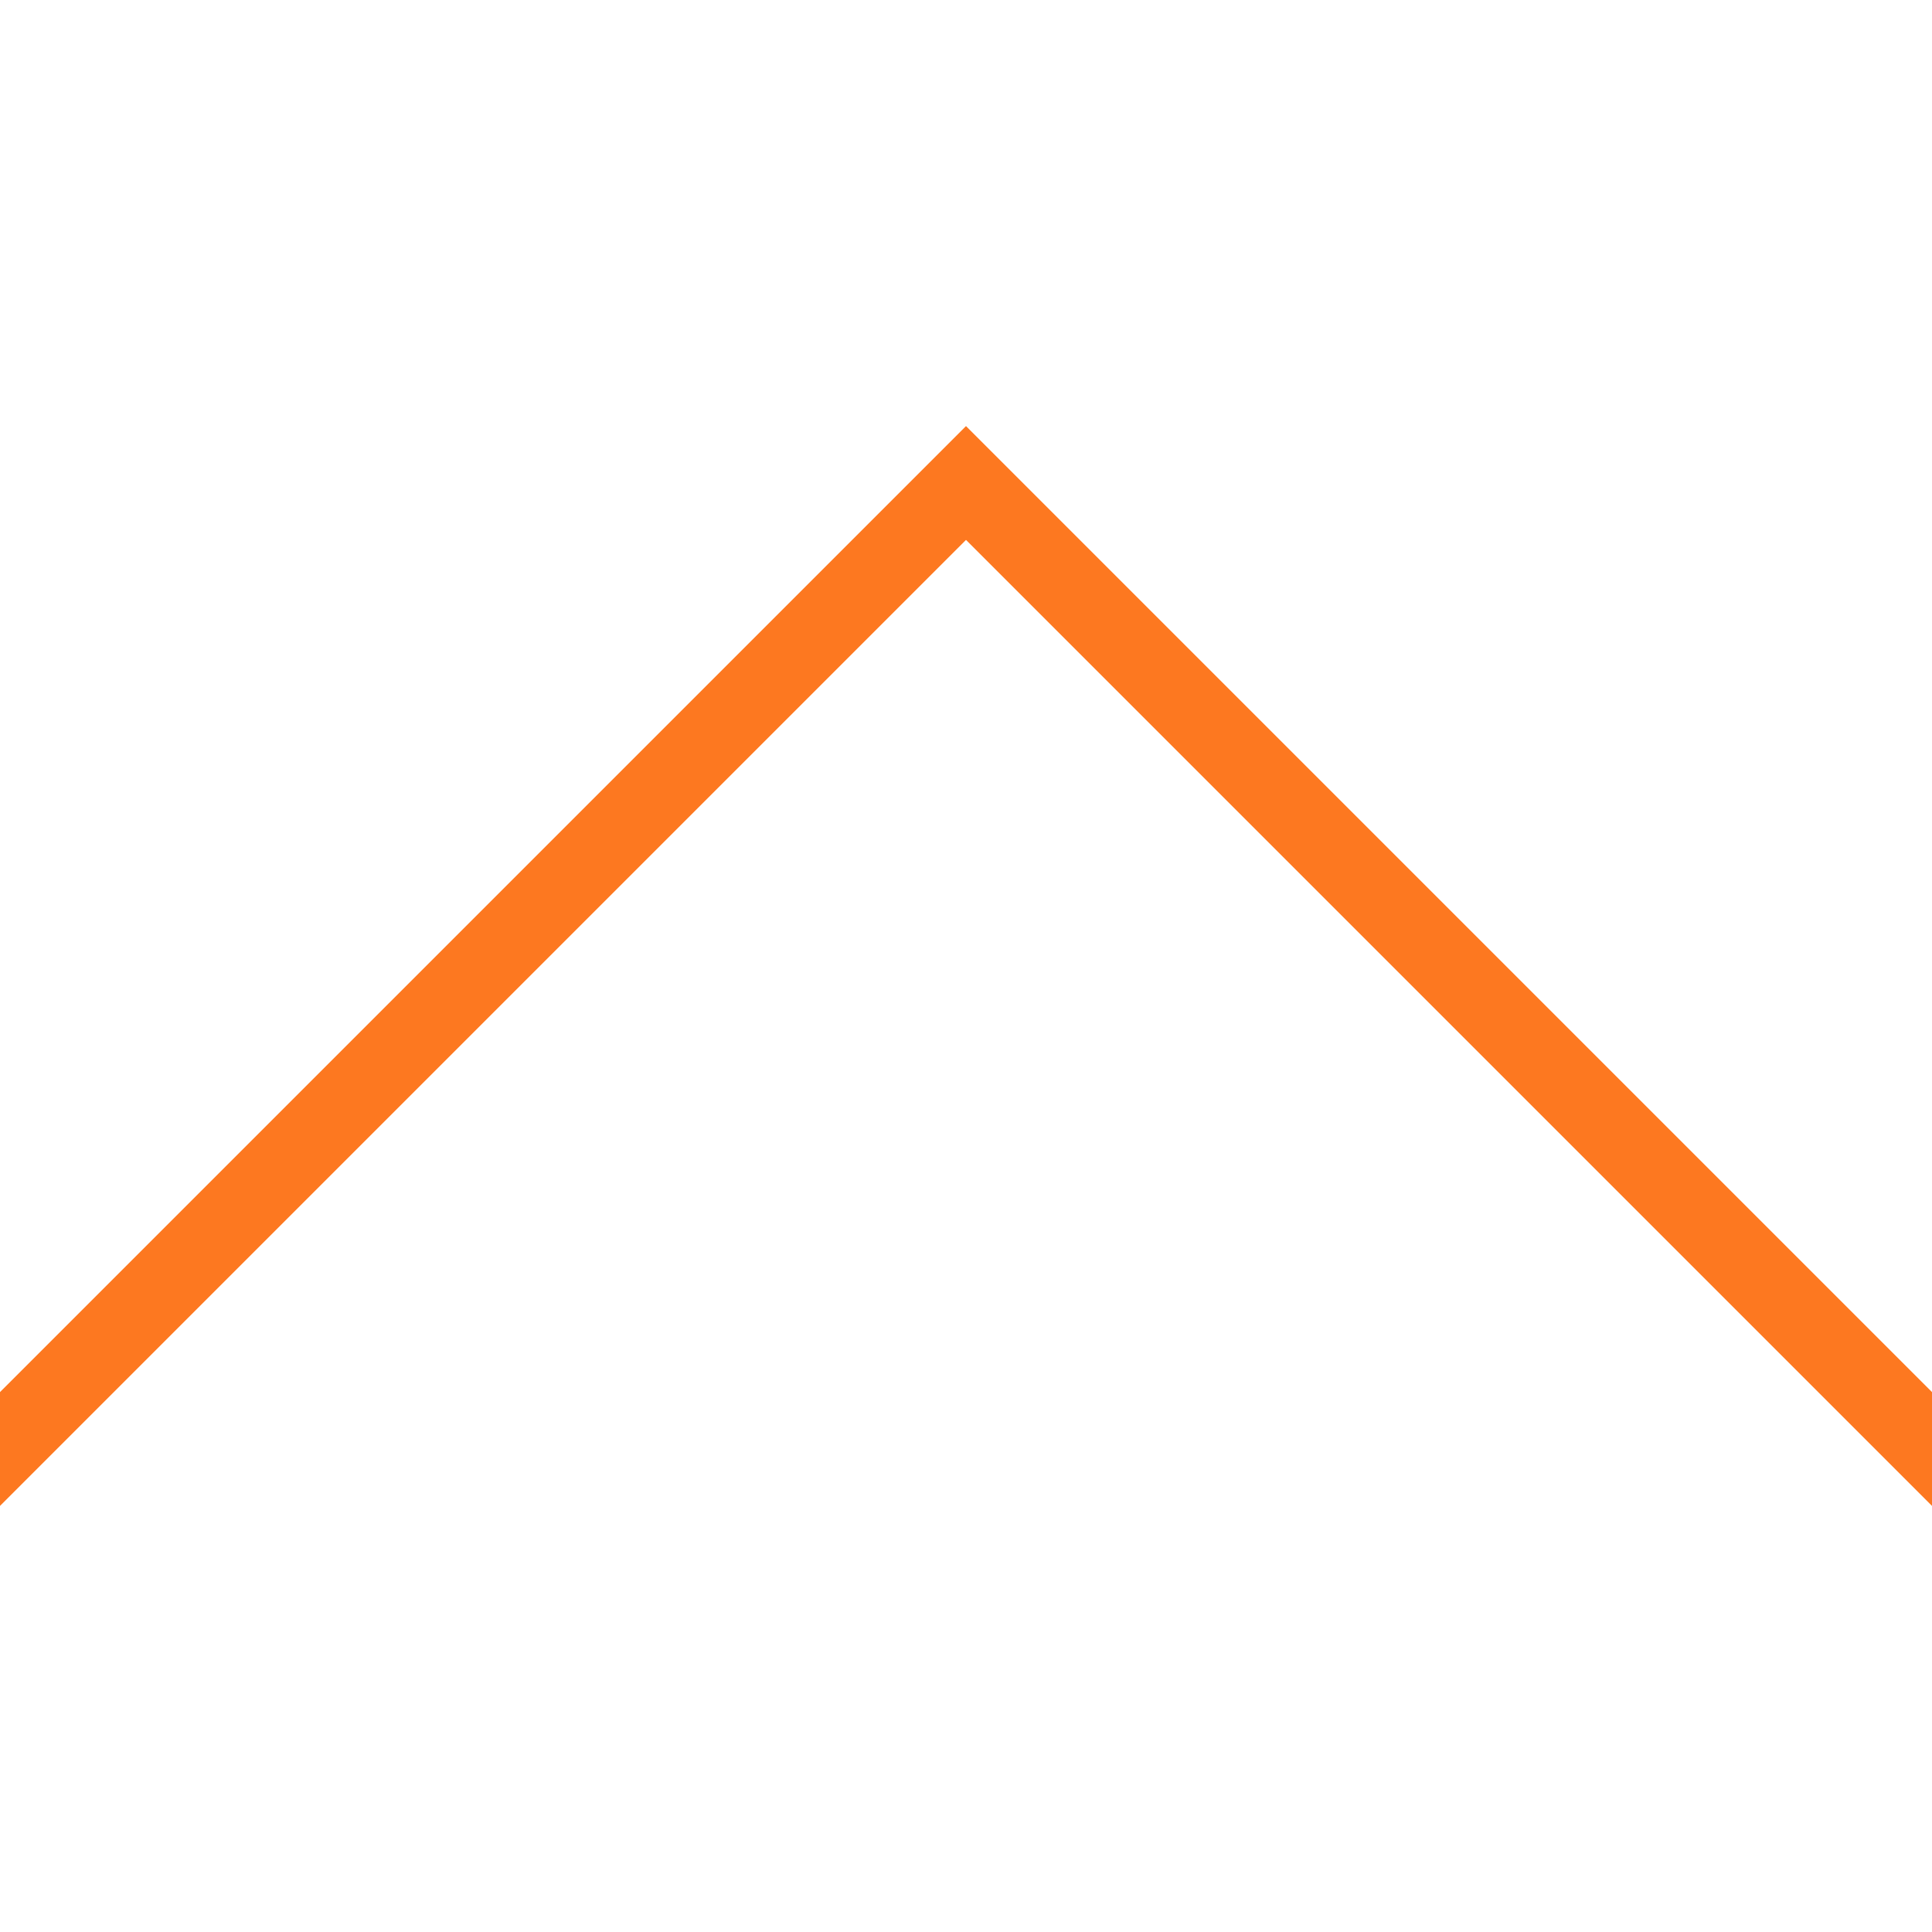
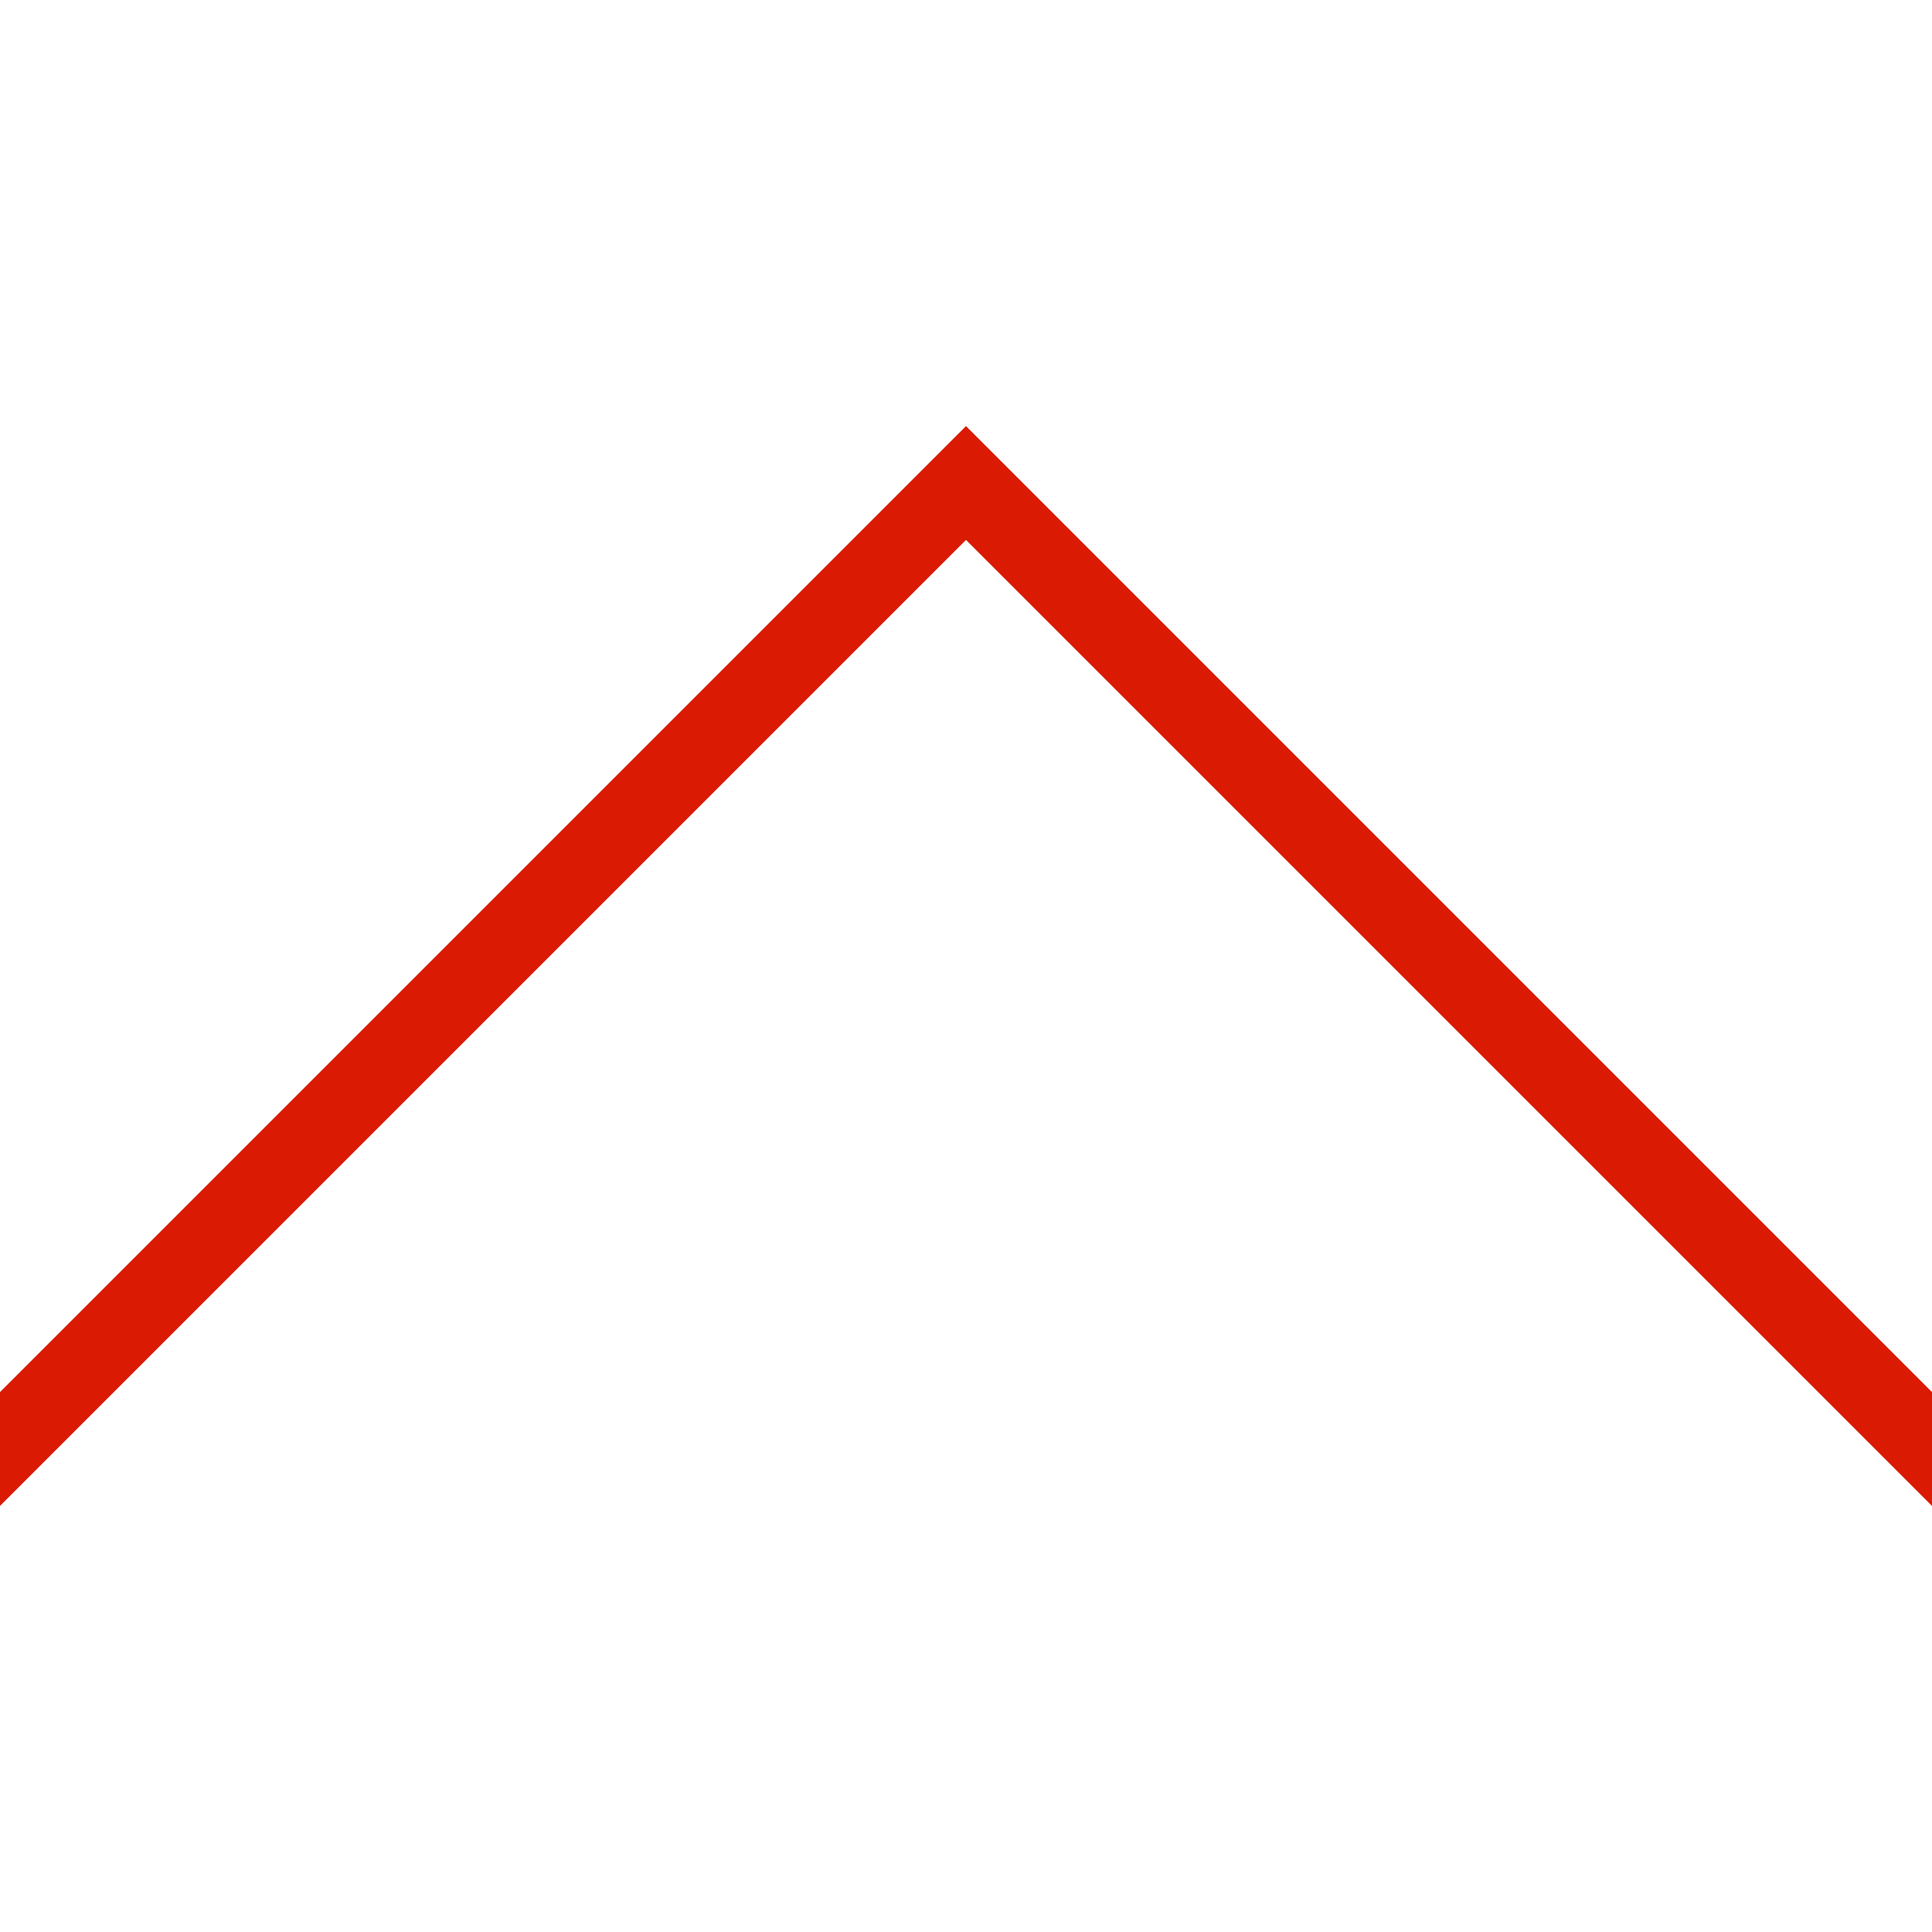
- <svg xmlns="http://www.w3.org/2000/svg" preserveAspectRatio="none" overflow="visible" height="100%" viewBox="0 0 24 24" fill="none" stroke="#FD7820" stroke-width="1" stroke-linecap="square" stroke-miterlimit="10">
+ <svg xmlns="http://www.w3.org/2000/svg" preserveAspectRatio="none" overflow="visible" height="100%" viewBox="0 0 24 24" fill="none" stroke=" #da1a03" stroke-width="1" stroke-linecap="square" stroke-miterlimit="10">
  <polyline points="0,18 12,6 24,18 " />
</svg>
